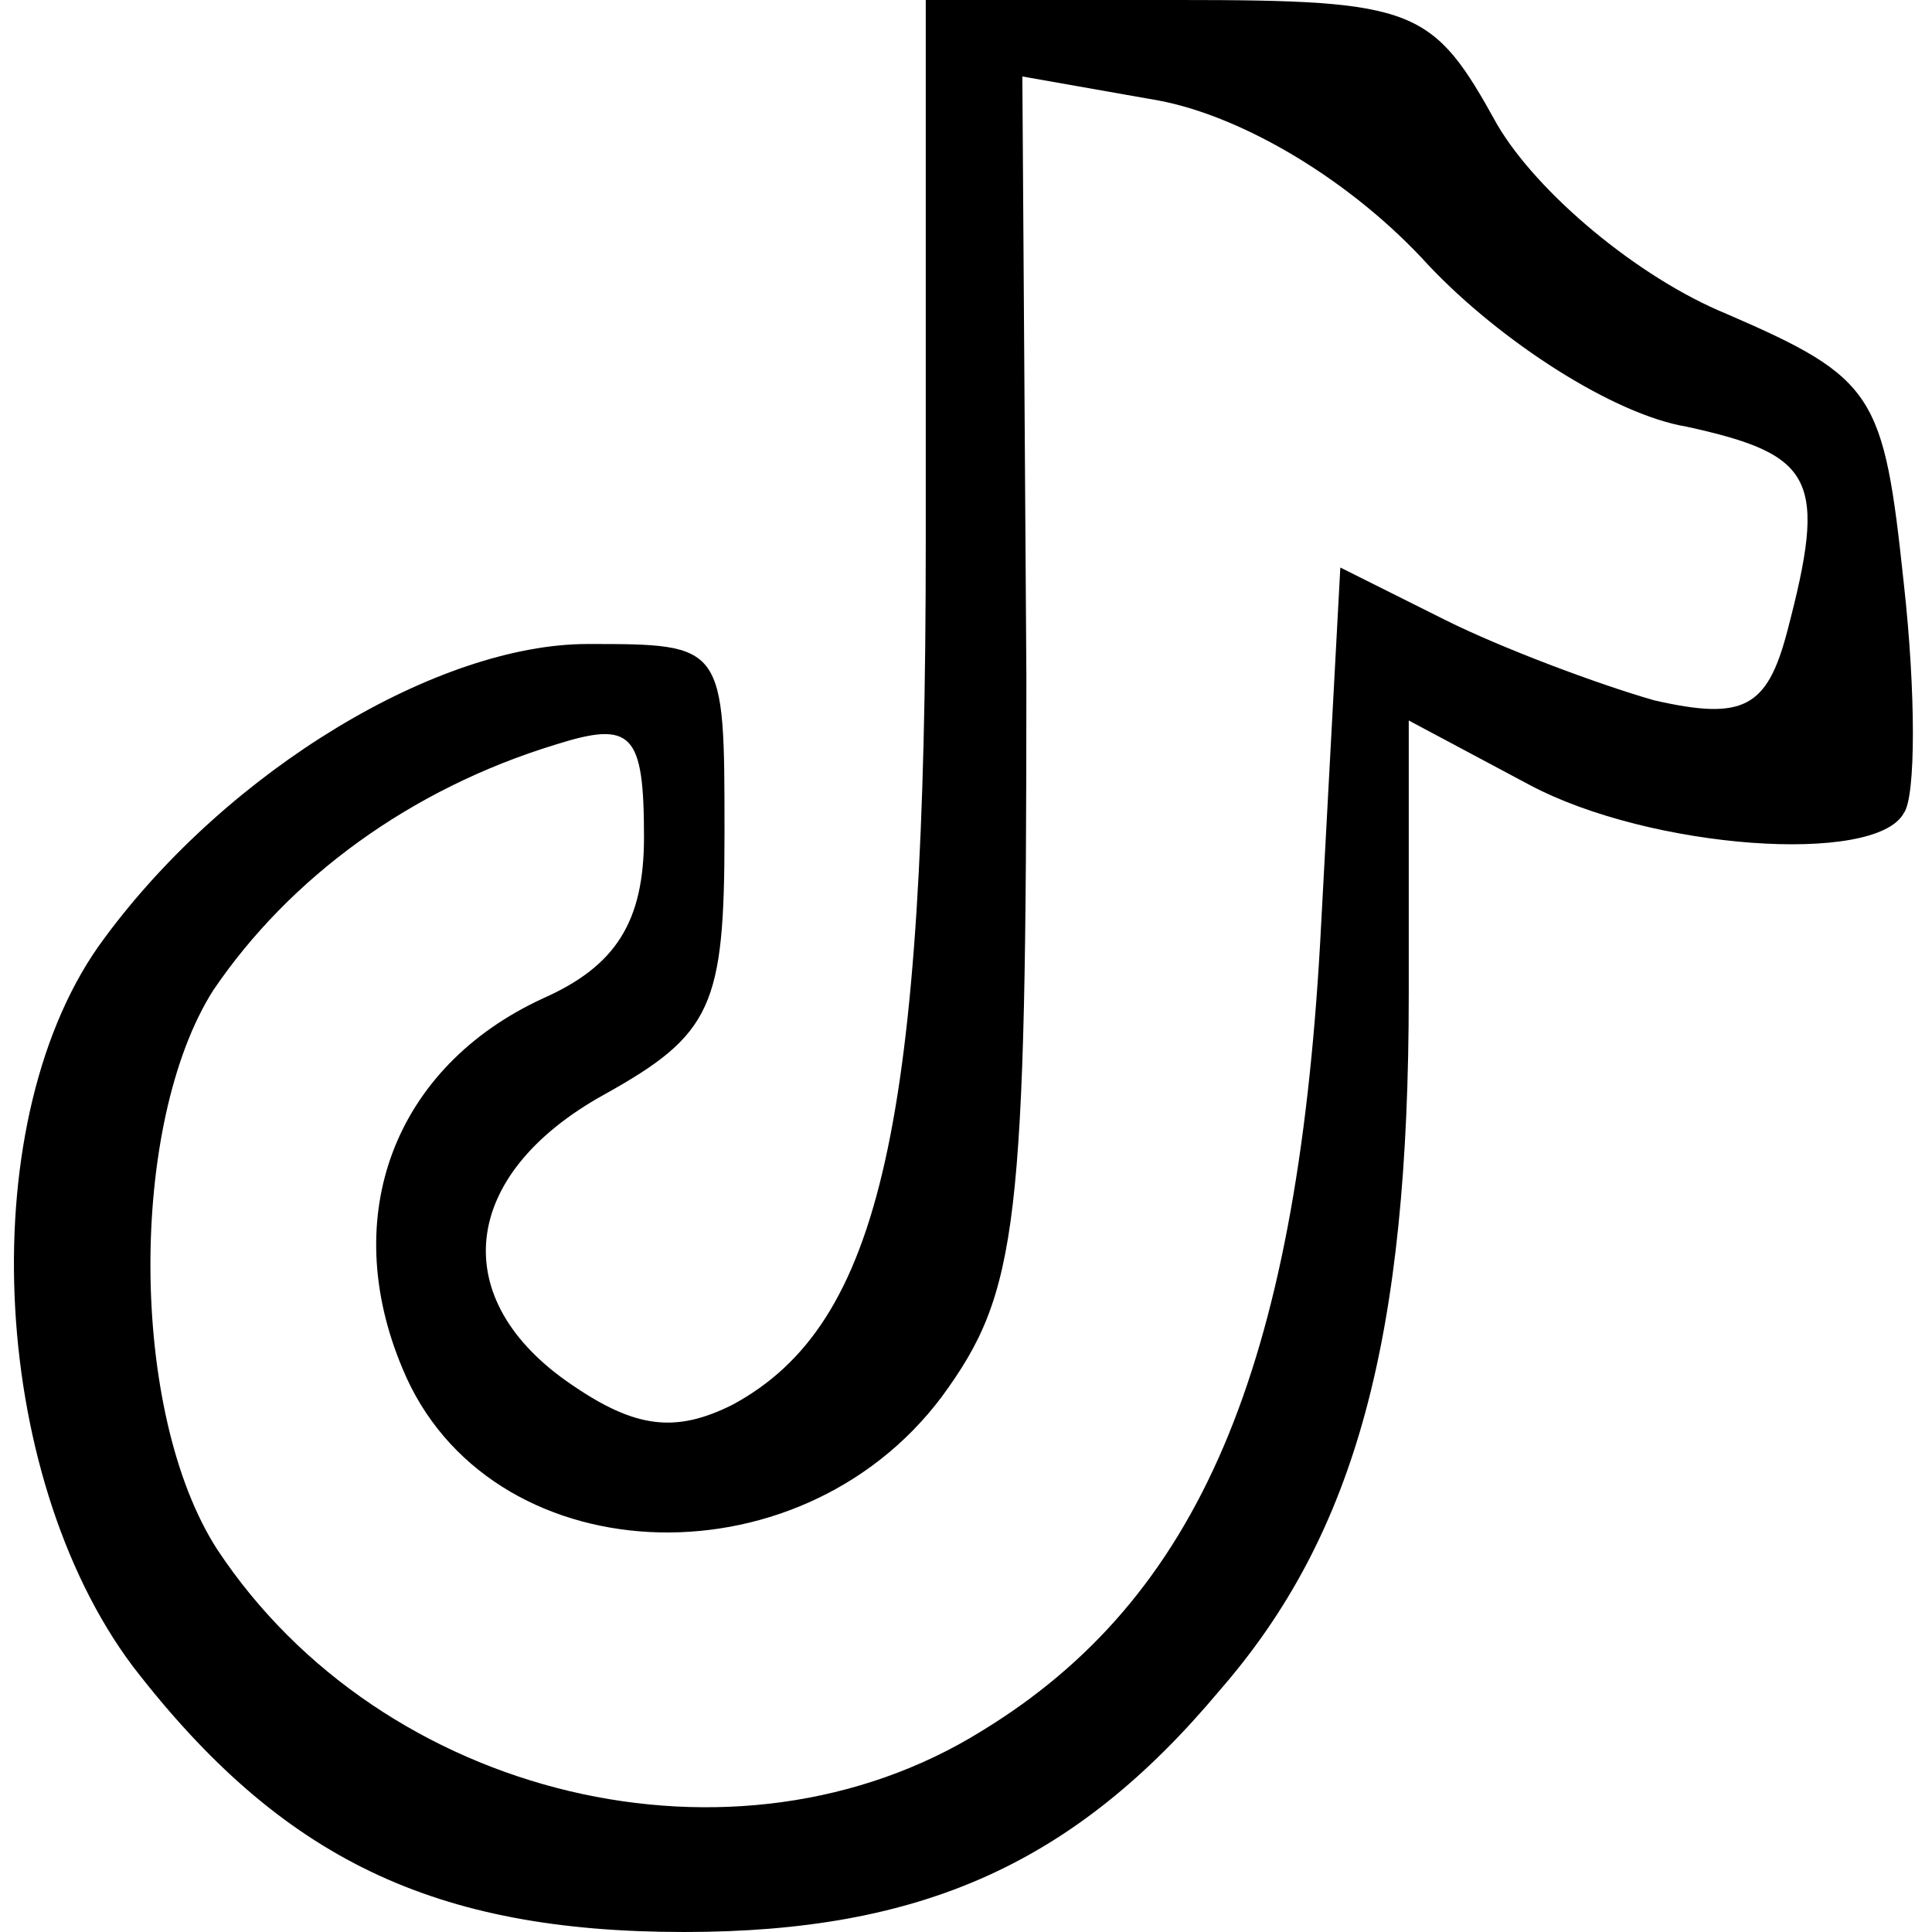
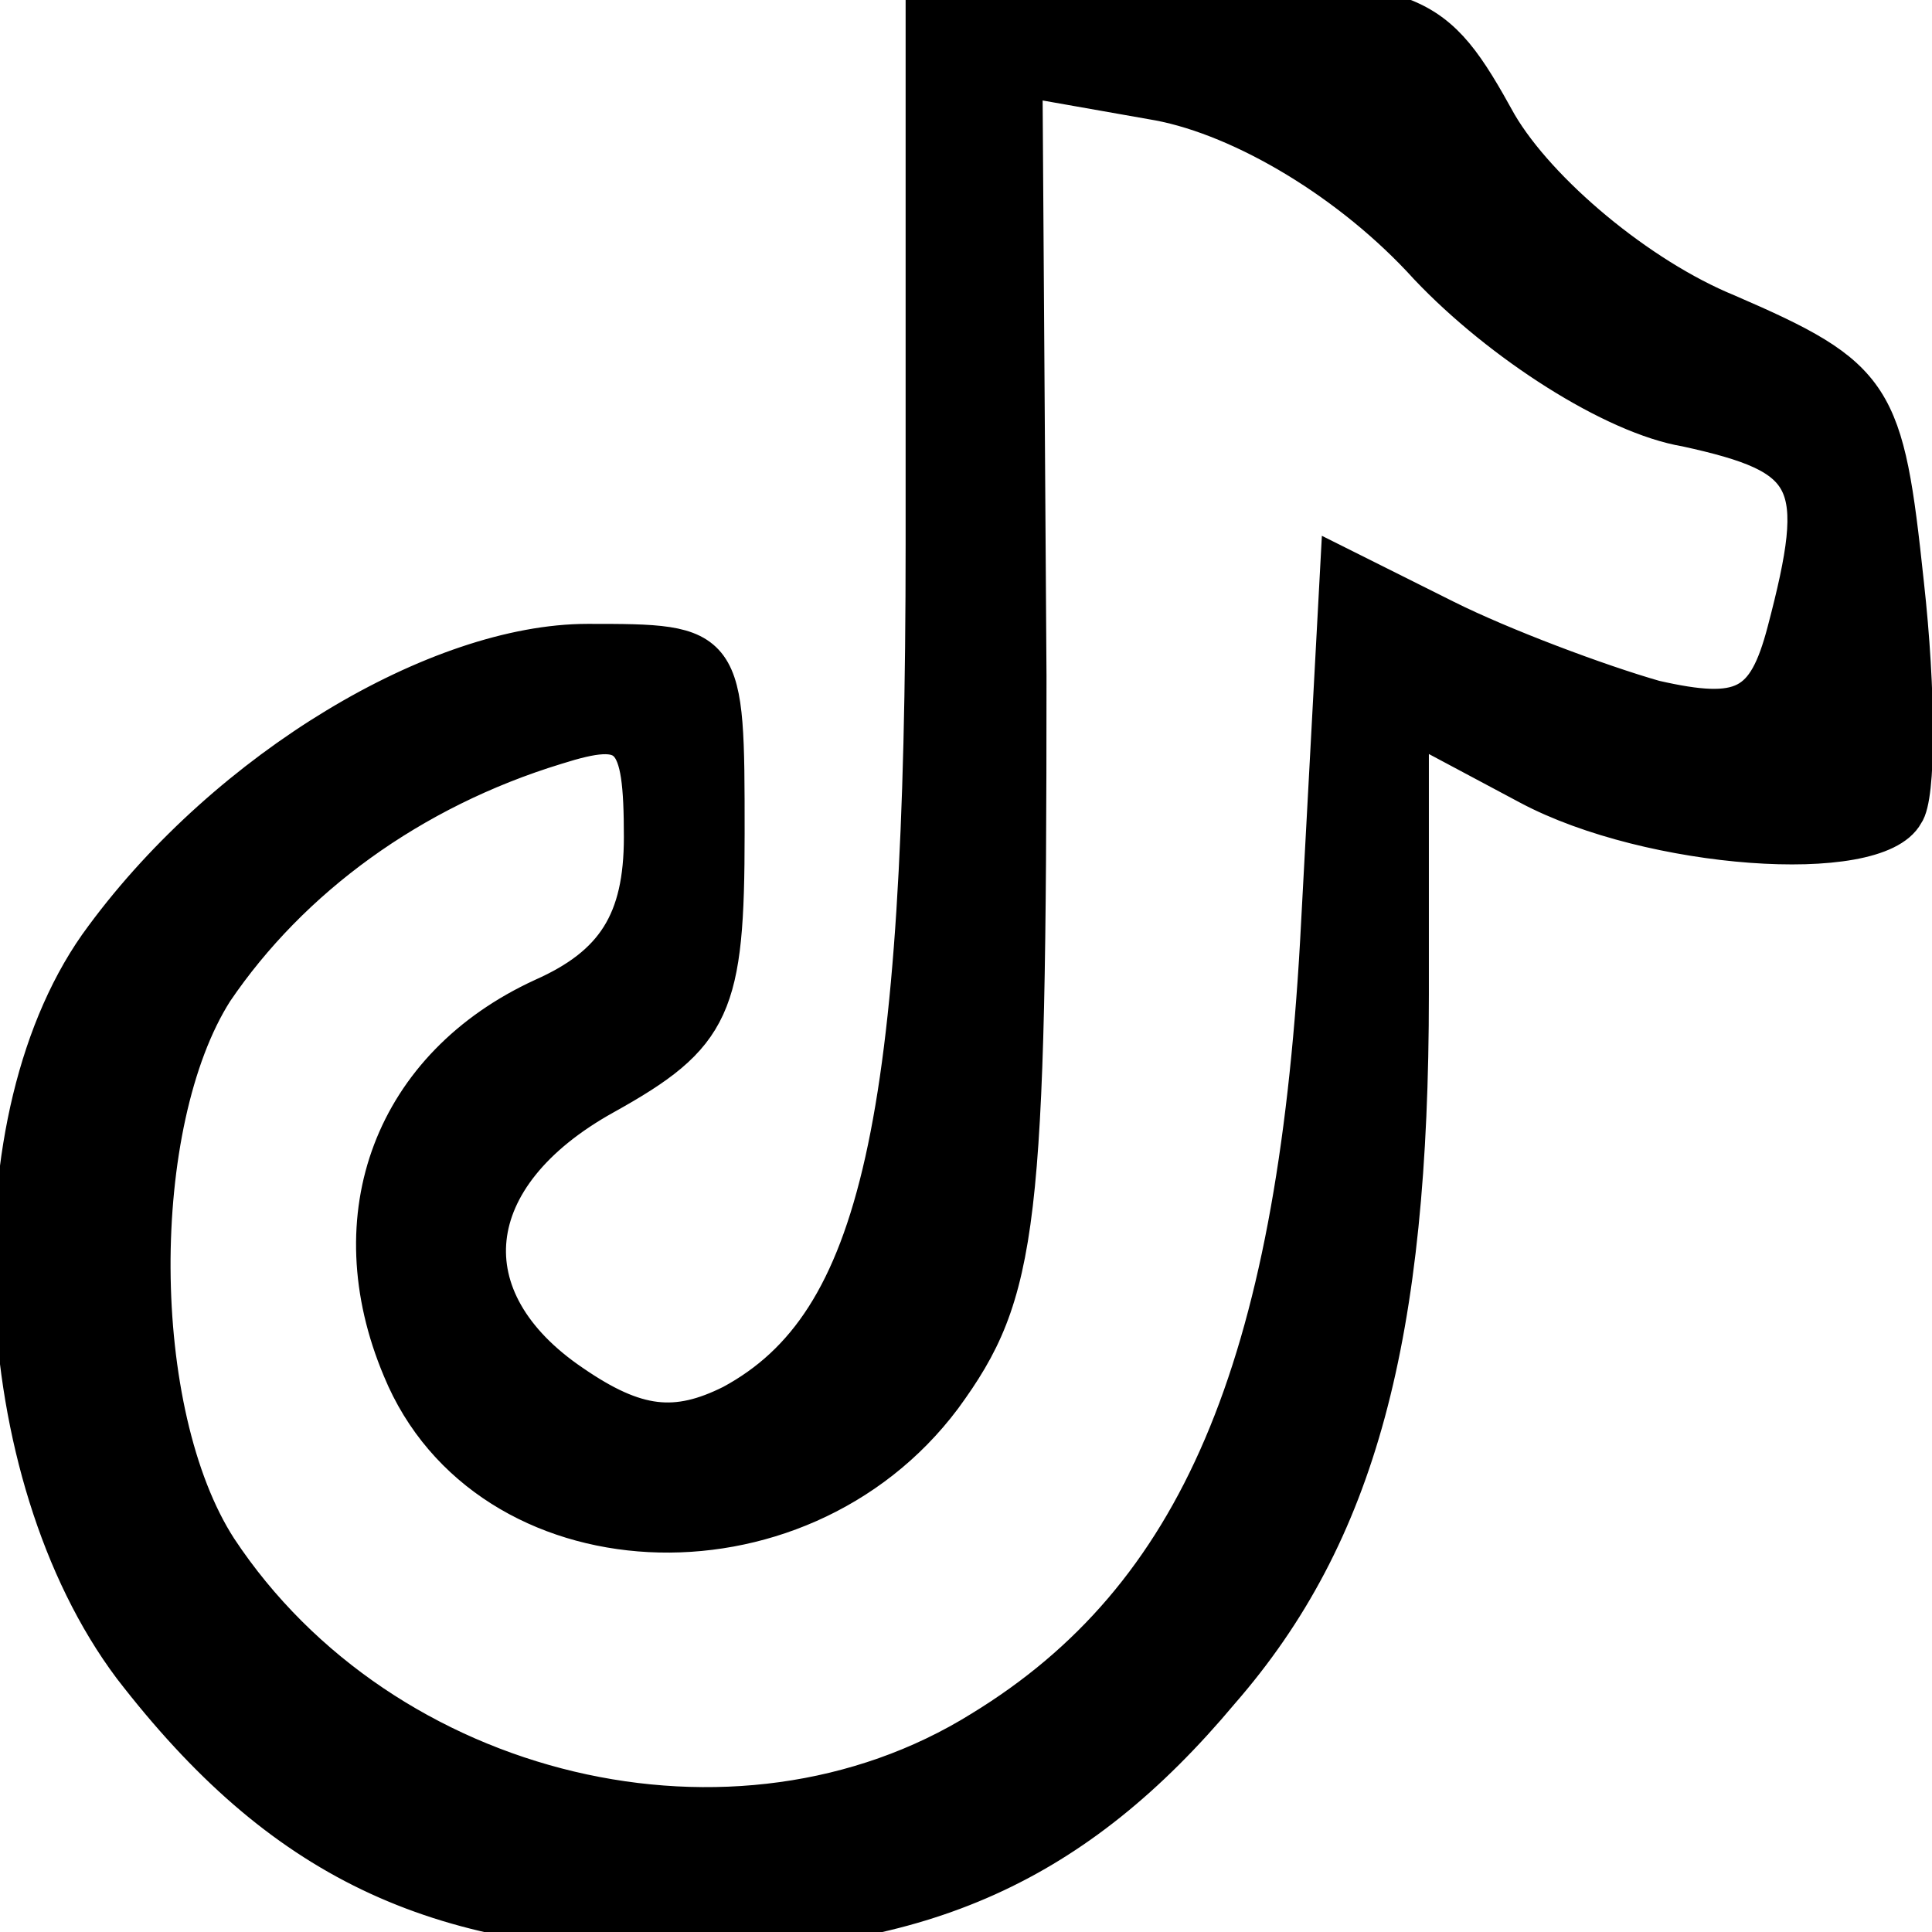
<svg xmlns="http://www.w3.org/2000/svg" version="1.0" width="48pt" height="48pt" viewBox="0 0 48 48" preserveAspectRatio="xMidYMid meet">
-   <g transform="translate(0,48) scale(0.1,-0.1)" fill="currentColor" stroke="none">
+   <g transform="translate(0,48) scale(0.1,-0.1)" fill="currentColor" stroke="currentColor" stroke-width="10">
    <path d="M230 345 c0 -144 -11 -194 -48 -214 -14 -7 -24 -6 -40 5 -31 21 -28 52 8 72 27 15 30 22 30 65 0 47 0 47 -34 47 -37 0 -89 -31 -120 -73 -33 -44 -29 -133 7 -181 37 -48 75 -66 137 -66 59 0 97 17 133 60 34 39 47 88 47 173 l0 68 30 -16 c30 -16 86 -20 93 -7 3 4 3 30 0 57 -5 47 -7 51 -44 67 -22 9 -47 30 -57 47 -16 29 -20 31 -79 31 l-63 0 0 -135z m125 69 c18 -19 46 -37 64 -40 32 -7 35 -13 25 -51 -5 -19 -11 -22 -33 -17 -14 4 -38 13 -52 20 l-26 13 -5 -93 c-6 -106 -30 -163 -84 -196 -61 -38 -149 -17 -190 45 -22 34 -22 106 -1 139 19 28 49 50 85 61 19 6 22 3 22 -23 0 -21 -7 -32 -25 -40 -37 -17 -51 -54 -35 -92 21 -51 98 -55 134 -7 19 26 21 42 21 179 l-1 149 34 -6 c21 -4 48 -20 67 -41z" />
  </g>
</svg>
